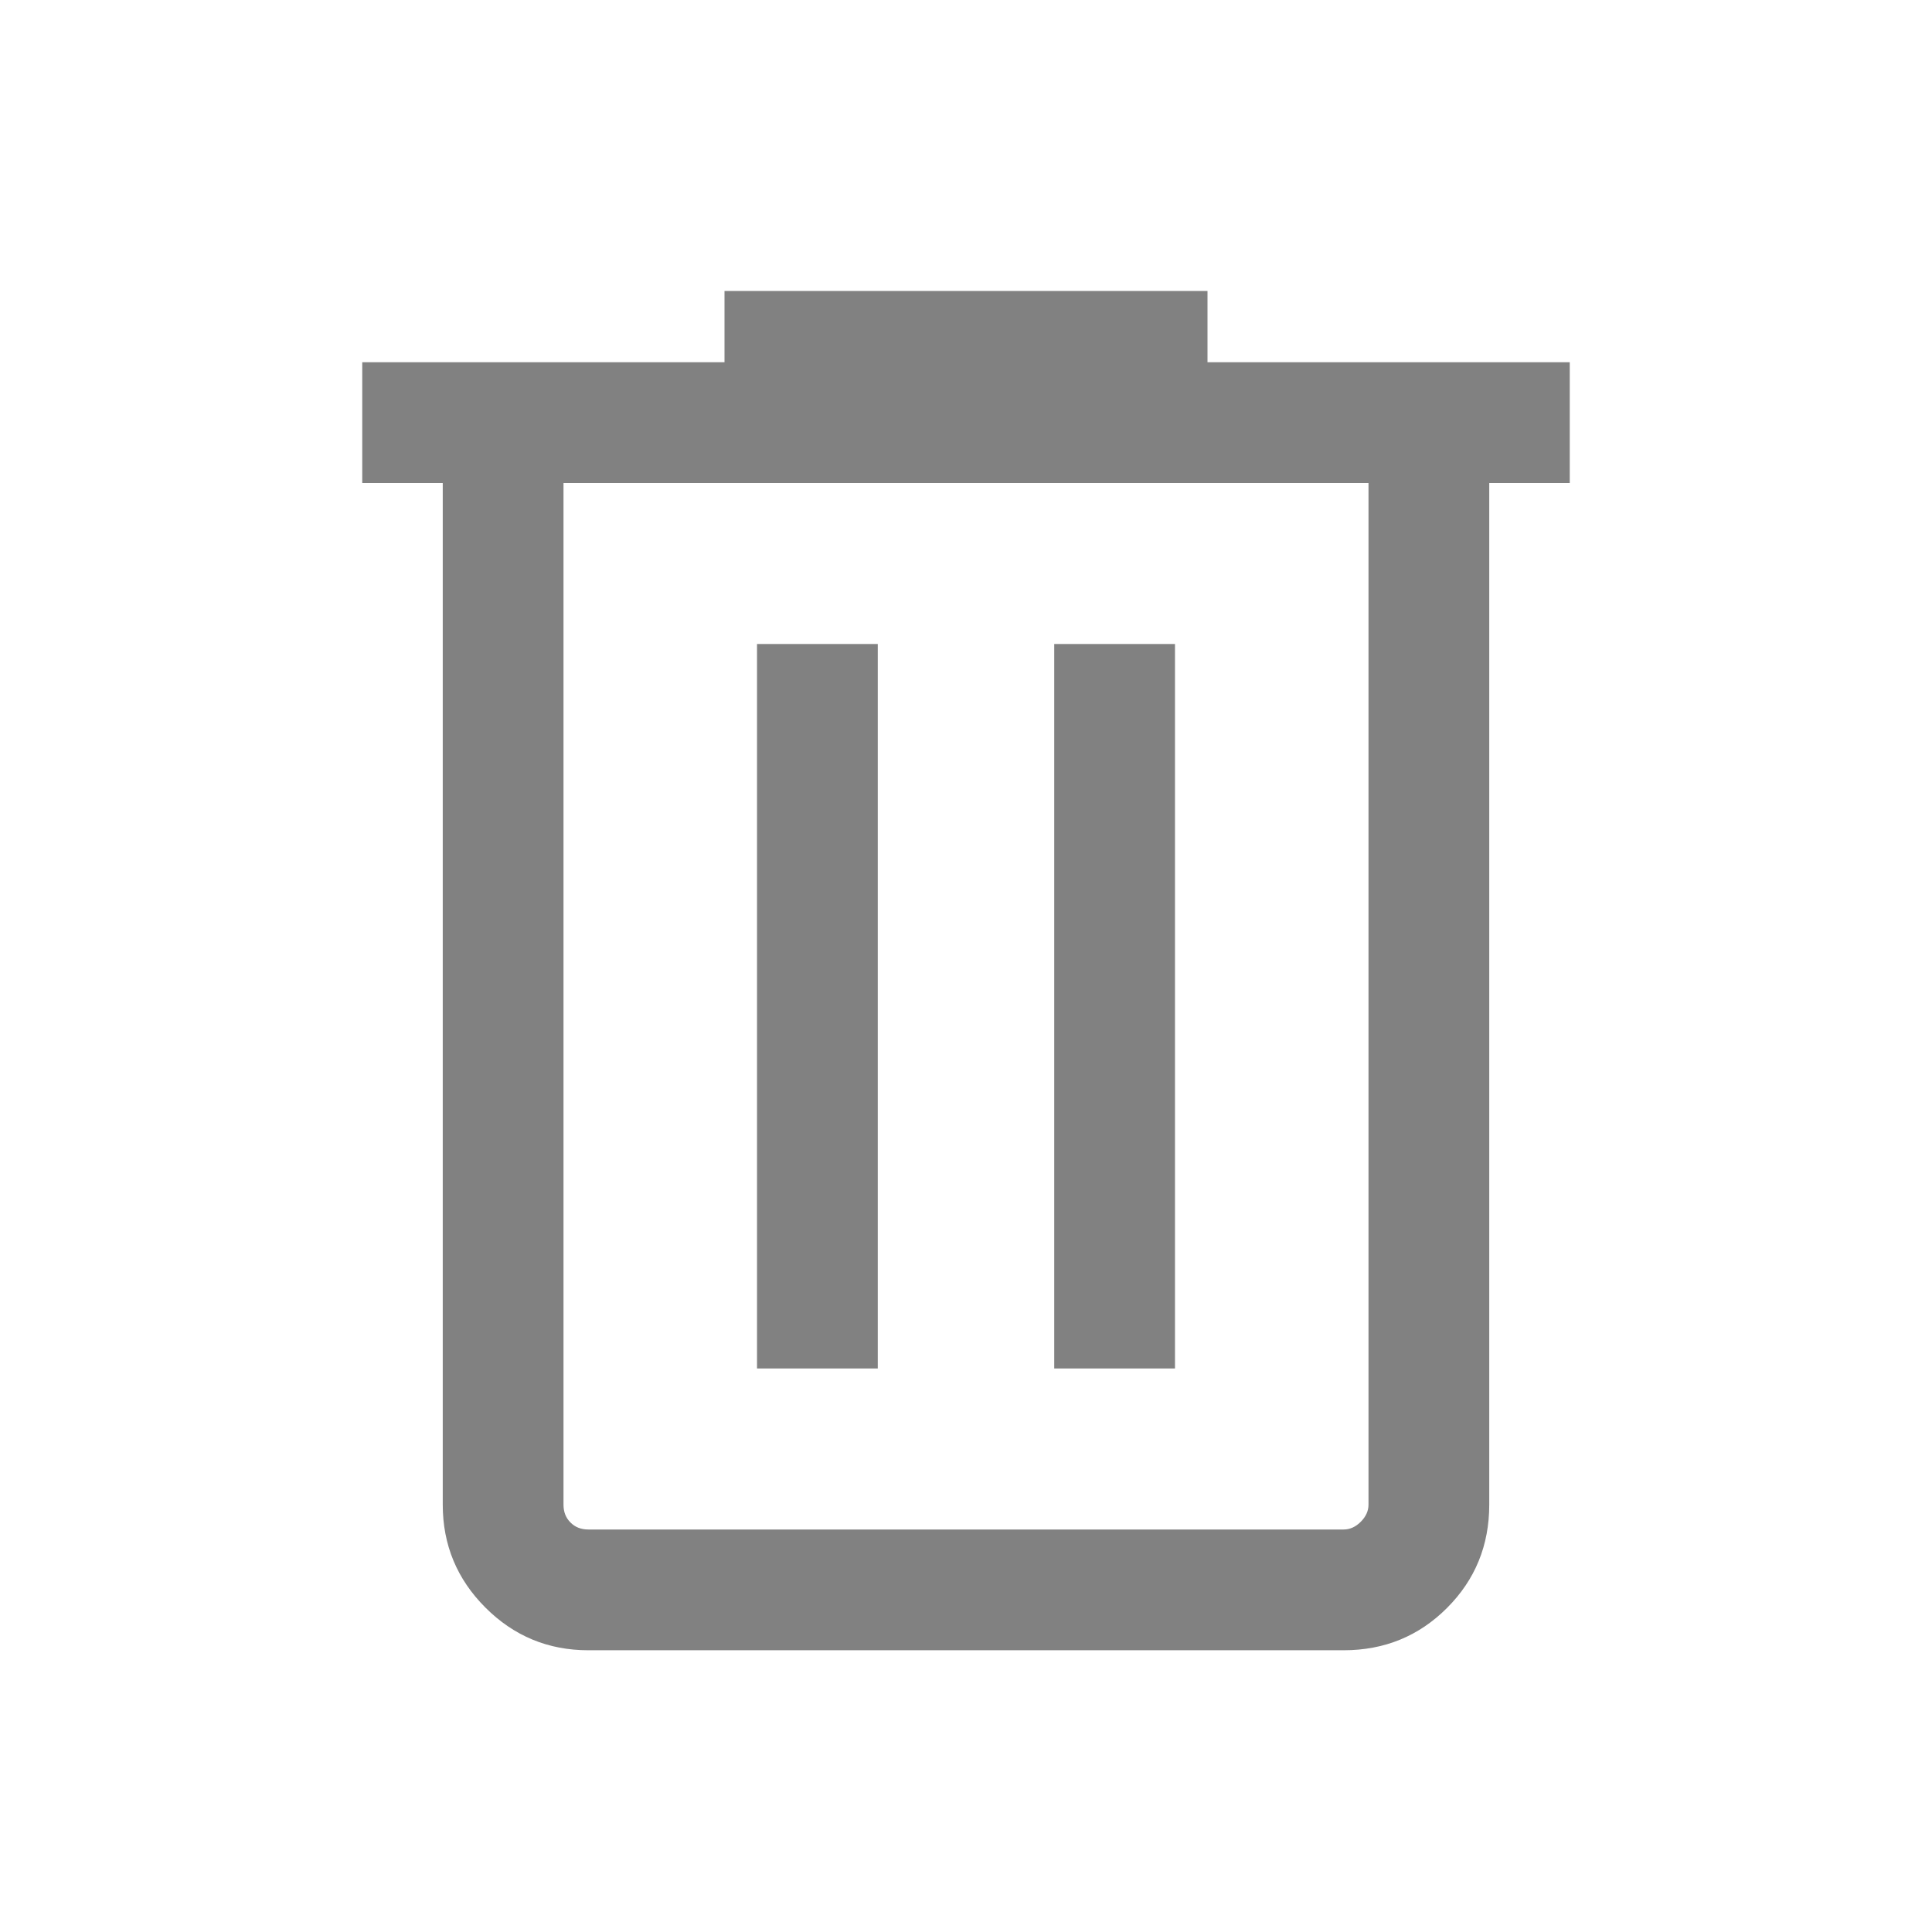
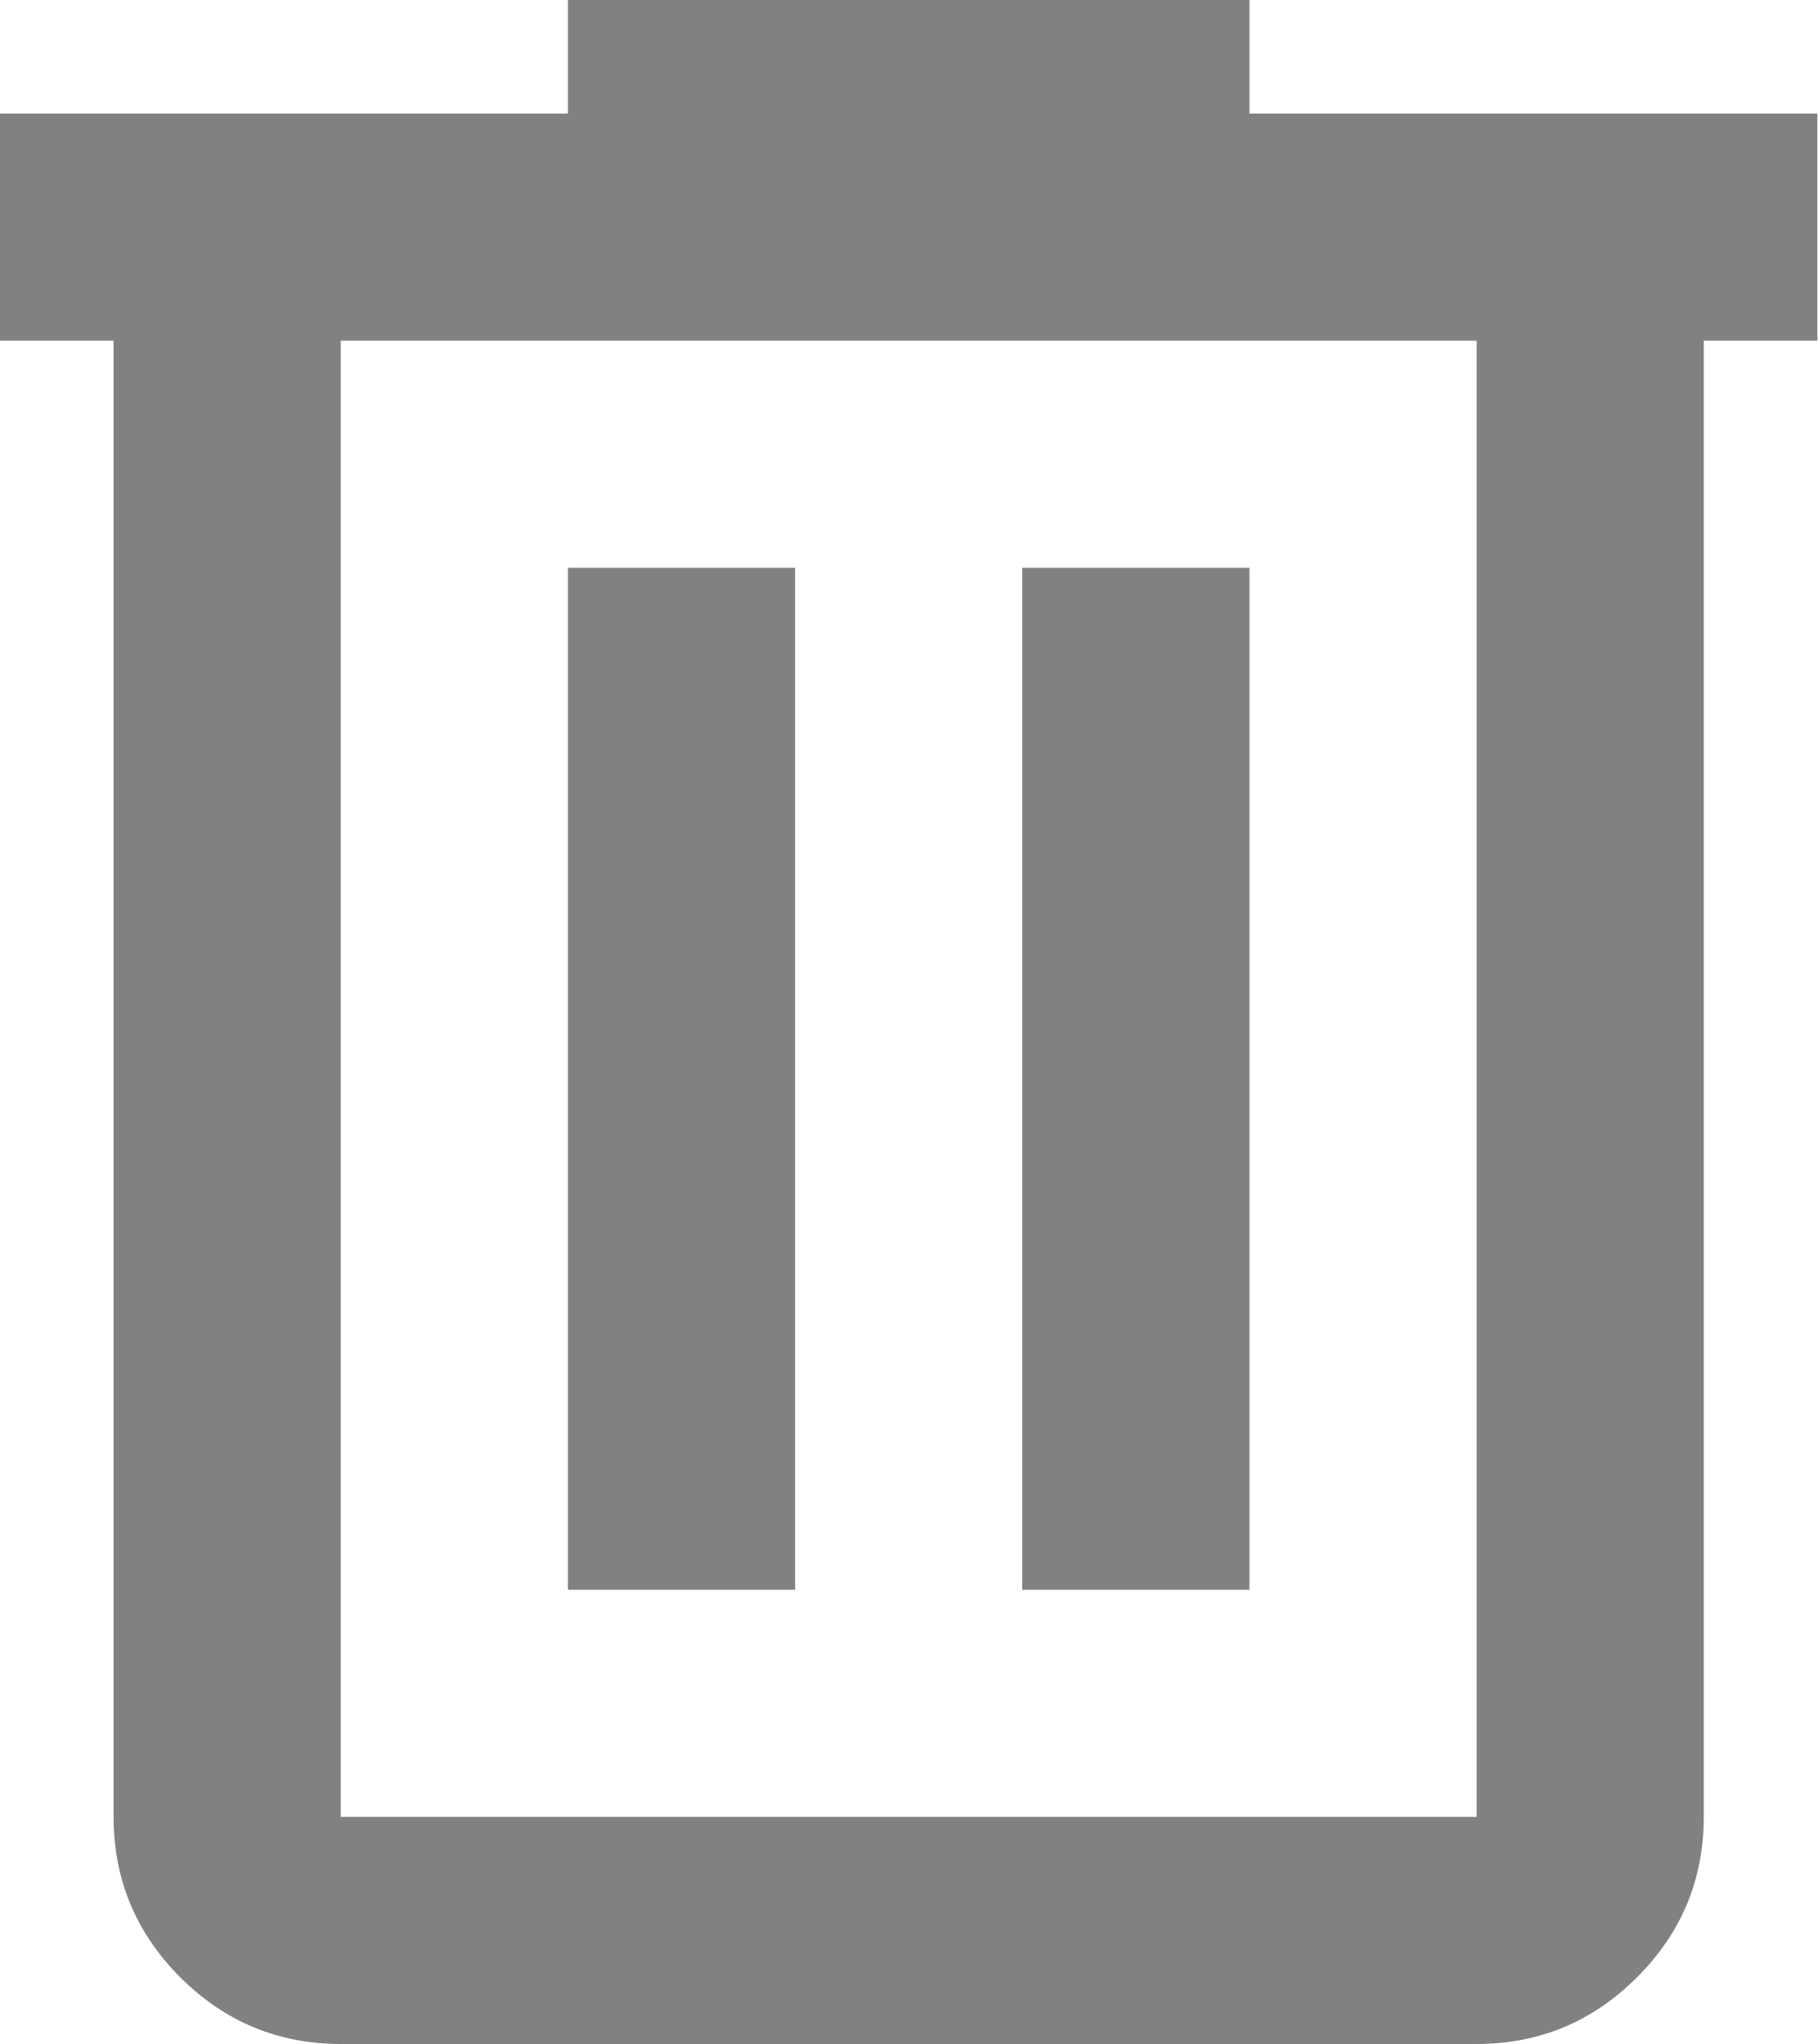
- <svg xmlns="http://www.w3.org/2000/svg" width="24" height="24" viewBox="0 0 24 24" fill="none">
-   <mask id="mask0_3337_13042" style="mask-type:alpha" maskUnits="userSpaceOnUse" x="0" y="0" width="24" height="24">
-     <rect width="24" height="24" fill="#D9D9D9" />
-   </mask>
-   <g mask="url(#mask0_3337_13042)">
-     <path d="M7.308 20.5C6.809 20.5 6.383 20.323 6.03 19.97C5.677 19.617 5.5 19.191 5.5 18.692V6H4.5V4.5H9V3.615H15V4.5H19.5V6H18.5V18.692C18.5 19.197 18.325 19.625 17.975 19.975C17.625 20.325 17.197 20.5 16.692 20.5H7.308ZM17 6H7V18.692C7 18.782 7.029 18.856 7.087 18.913C7.144 18.971 7.218 19 7.308 19H16.692C16.769 19 16.84 18.968 16.904 18.904C16.968 18.84 17 18.769 17 18.692V6ZM9.404 17H10.904V8H9.404V17ZM13.096 17H14.596V8H13.096V17Z" fill="#818181" />
-   </g>
+ <svg xmlns="http://www.w3.org/2000/svg" width="16" height="18" viewBox="0 0 16 18" fill="none">
+   <path d="M3 18C2.45 18 1.979 17.804 1.587 17.413C1.196 17.021 1 16.55 1 16V3H0V1H5V0H11V1H16V3H15V16C15 16.55 14.804 17.021 14.412 17.413C14.021 17.804 13.55 18 13 18H3ZM13 3H3V16H13V3ZM5 14H7V5H5V14ZM9 14H11V5H9V14Z" fill="#818181" />
</svg>
